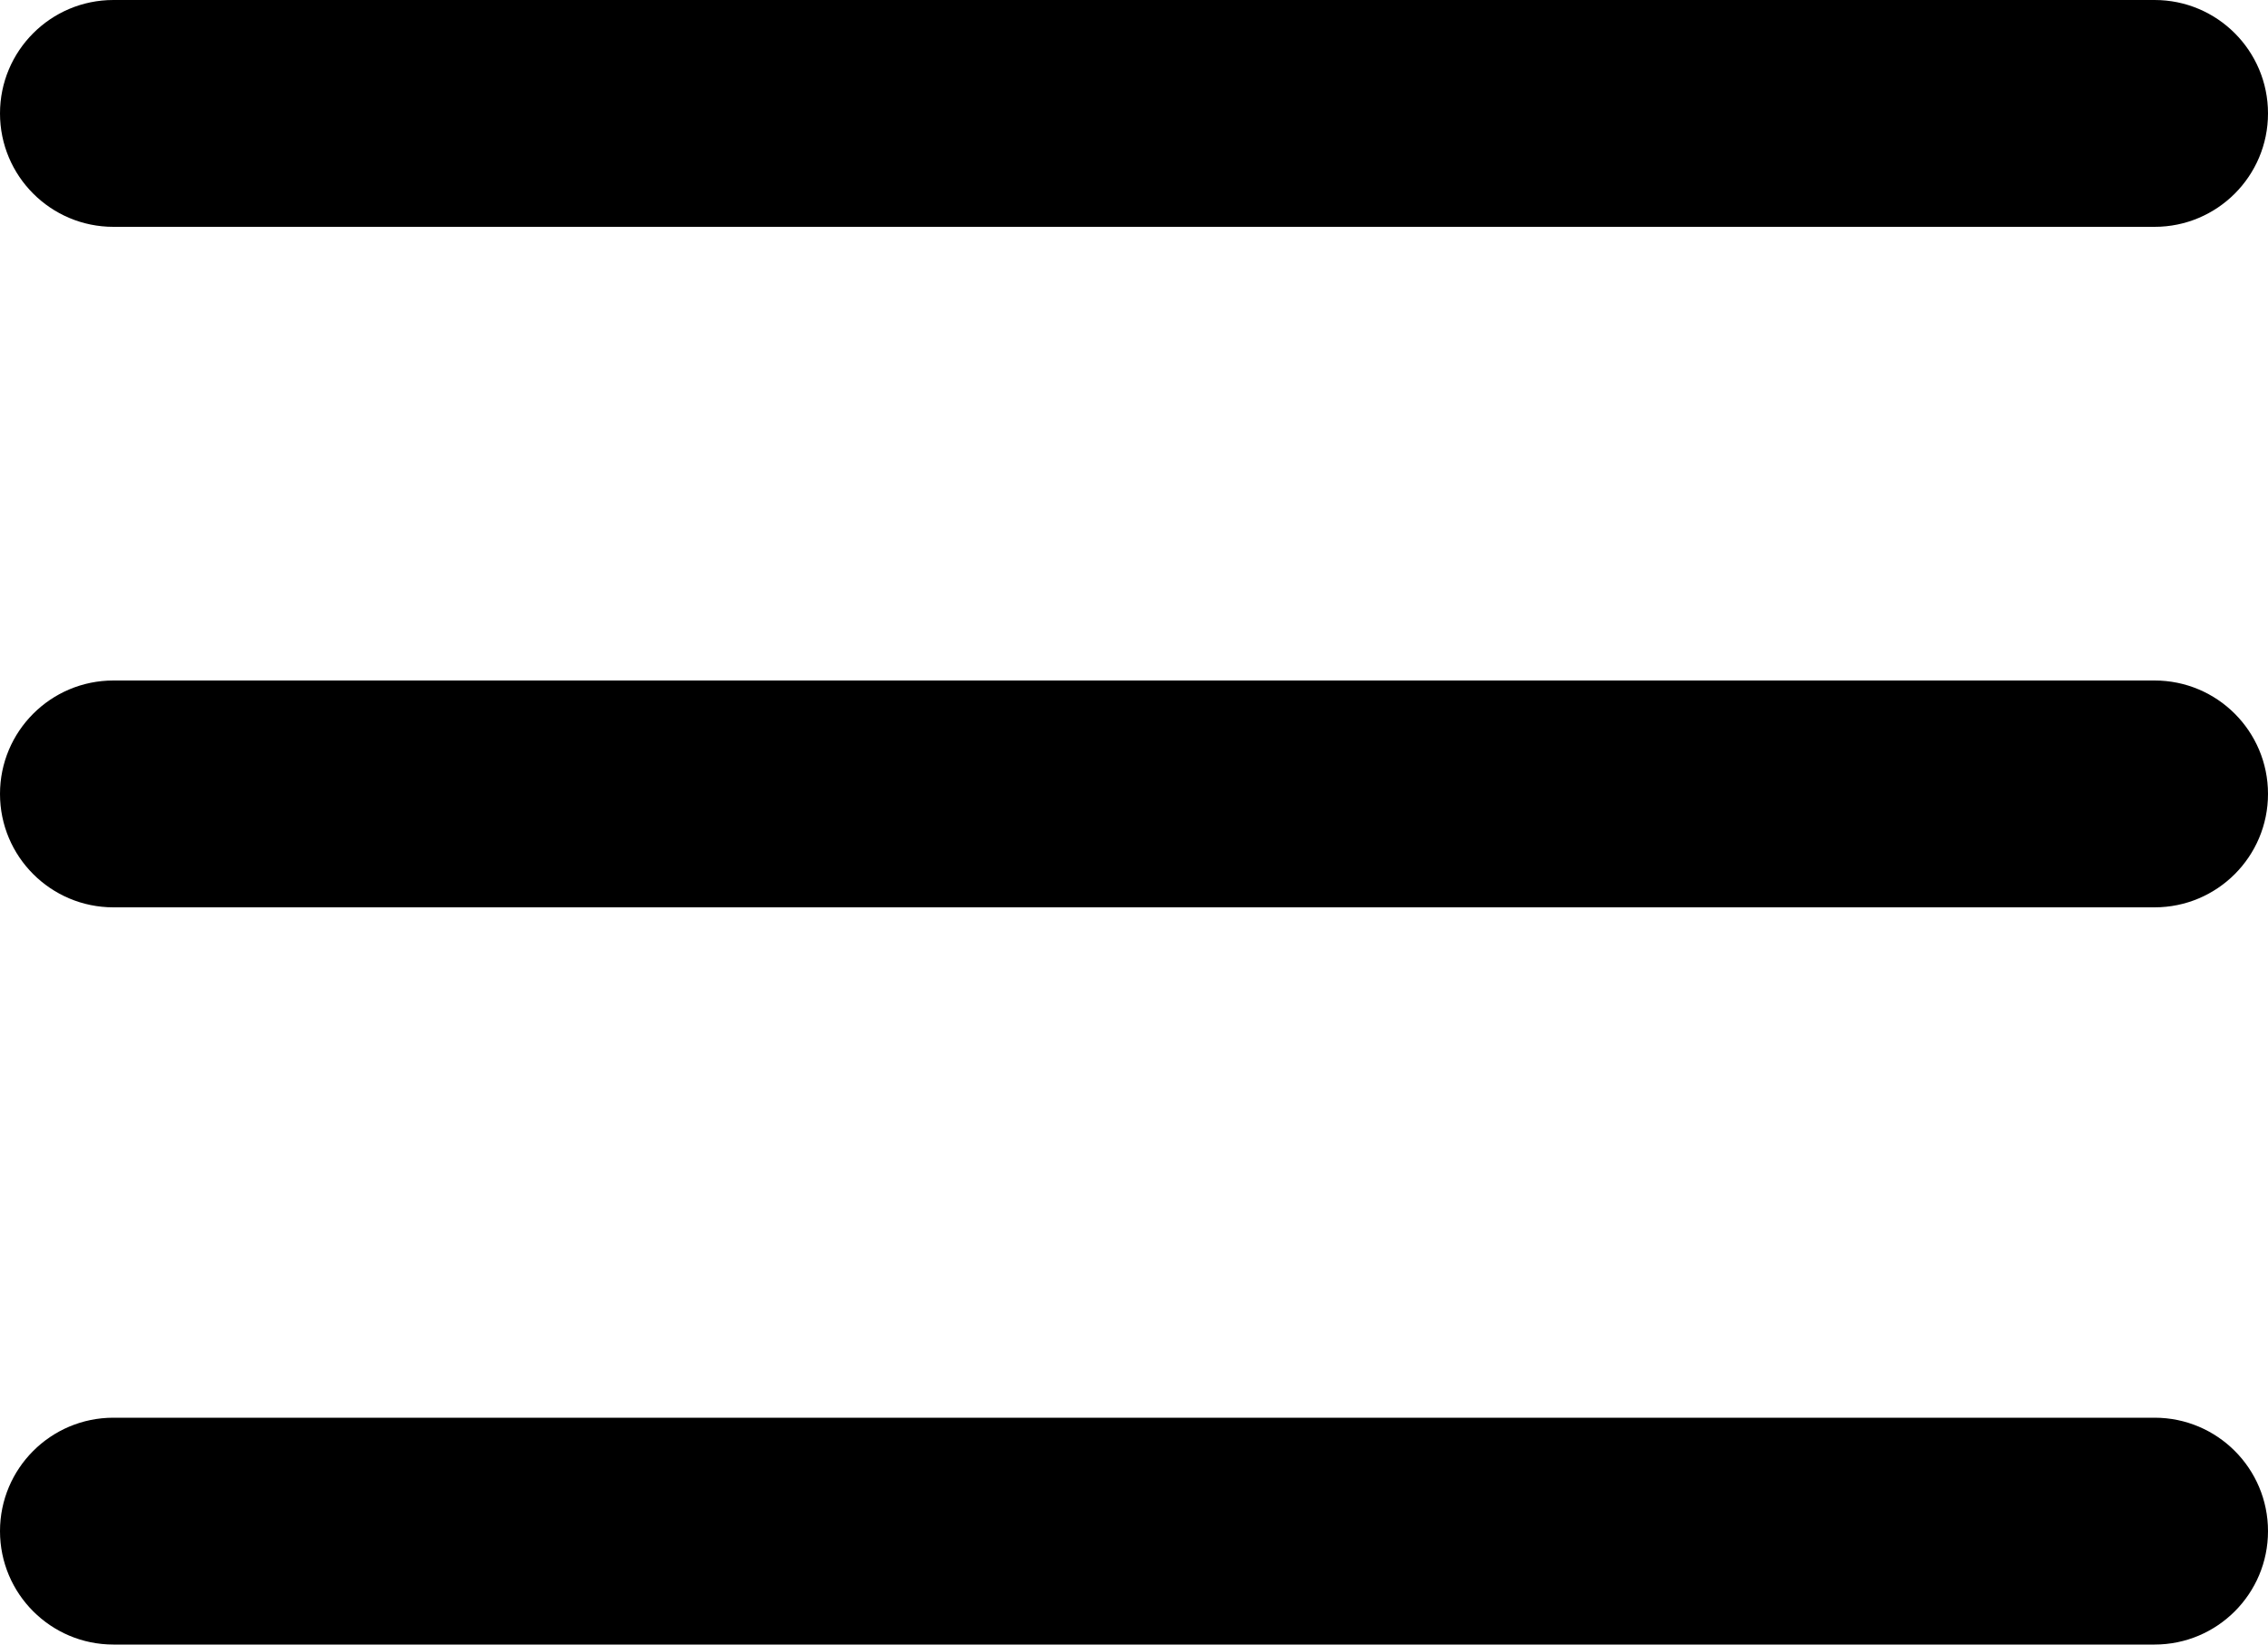
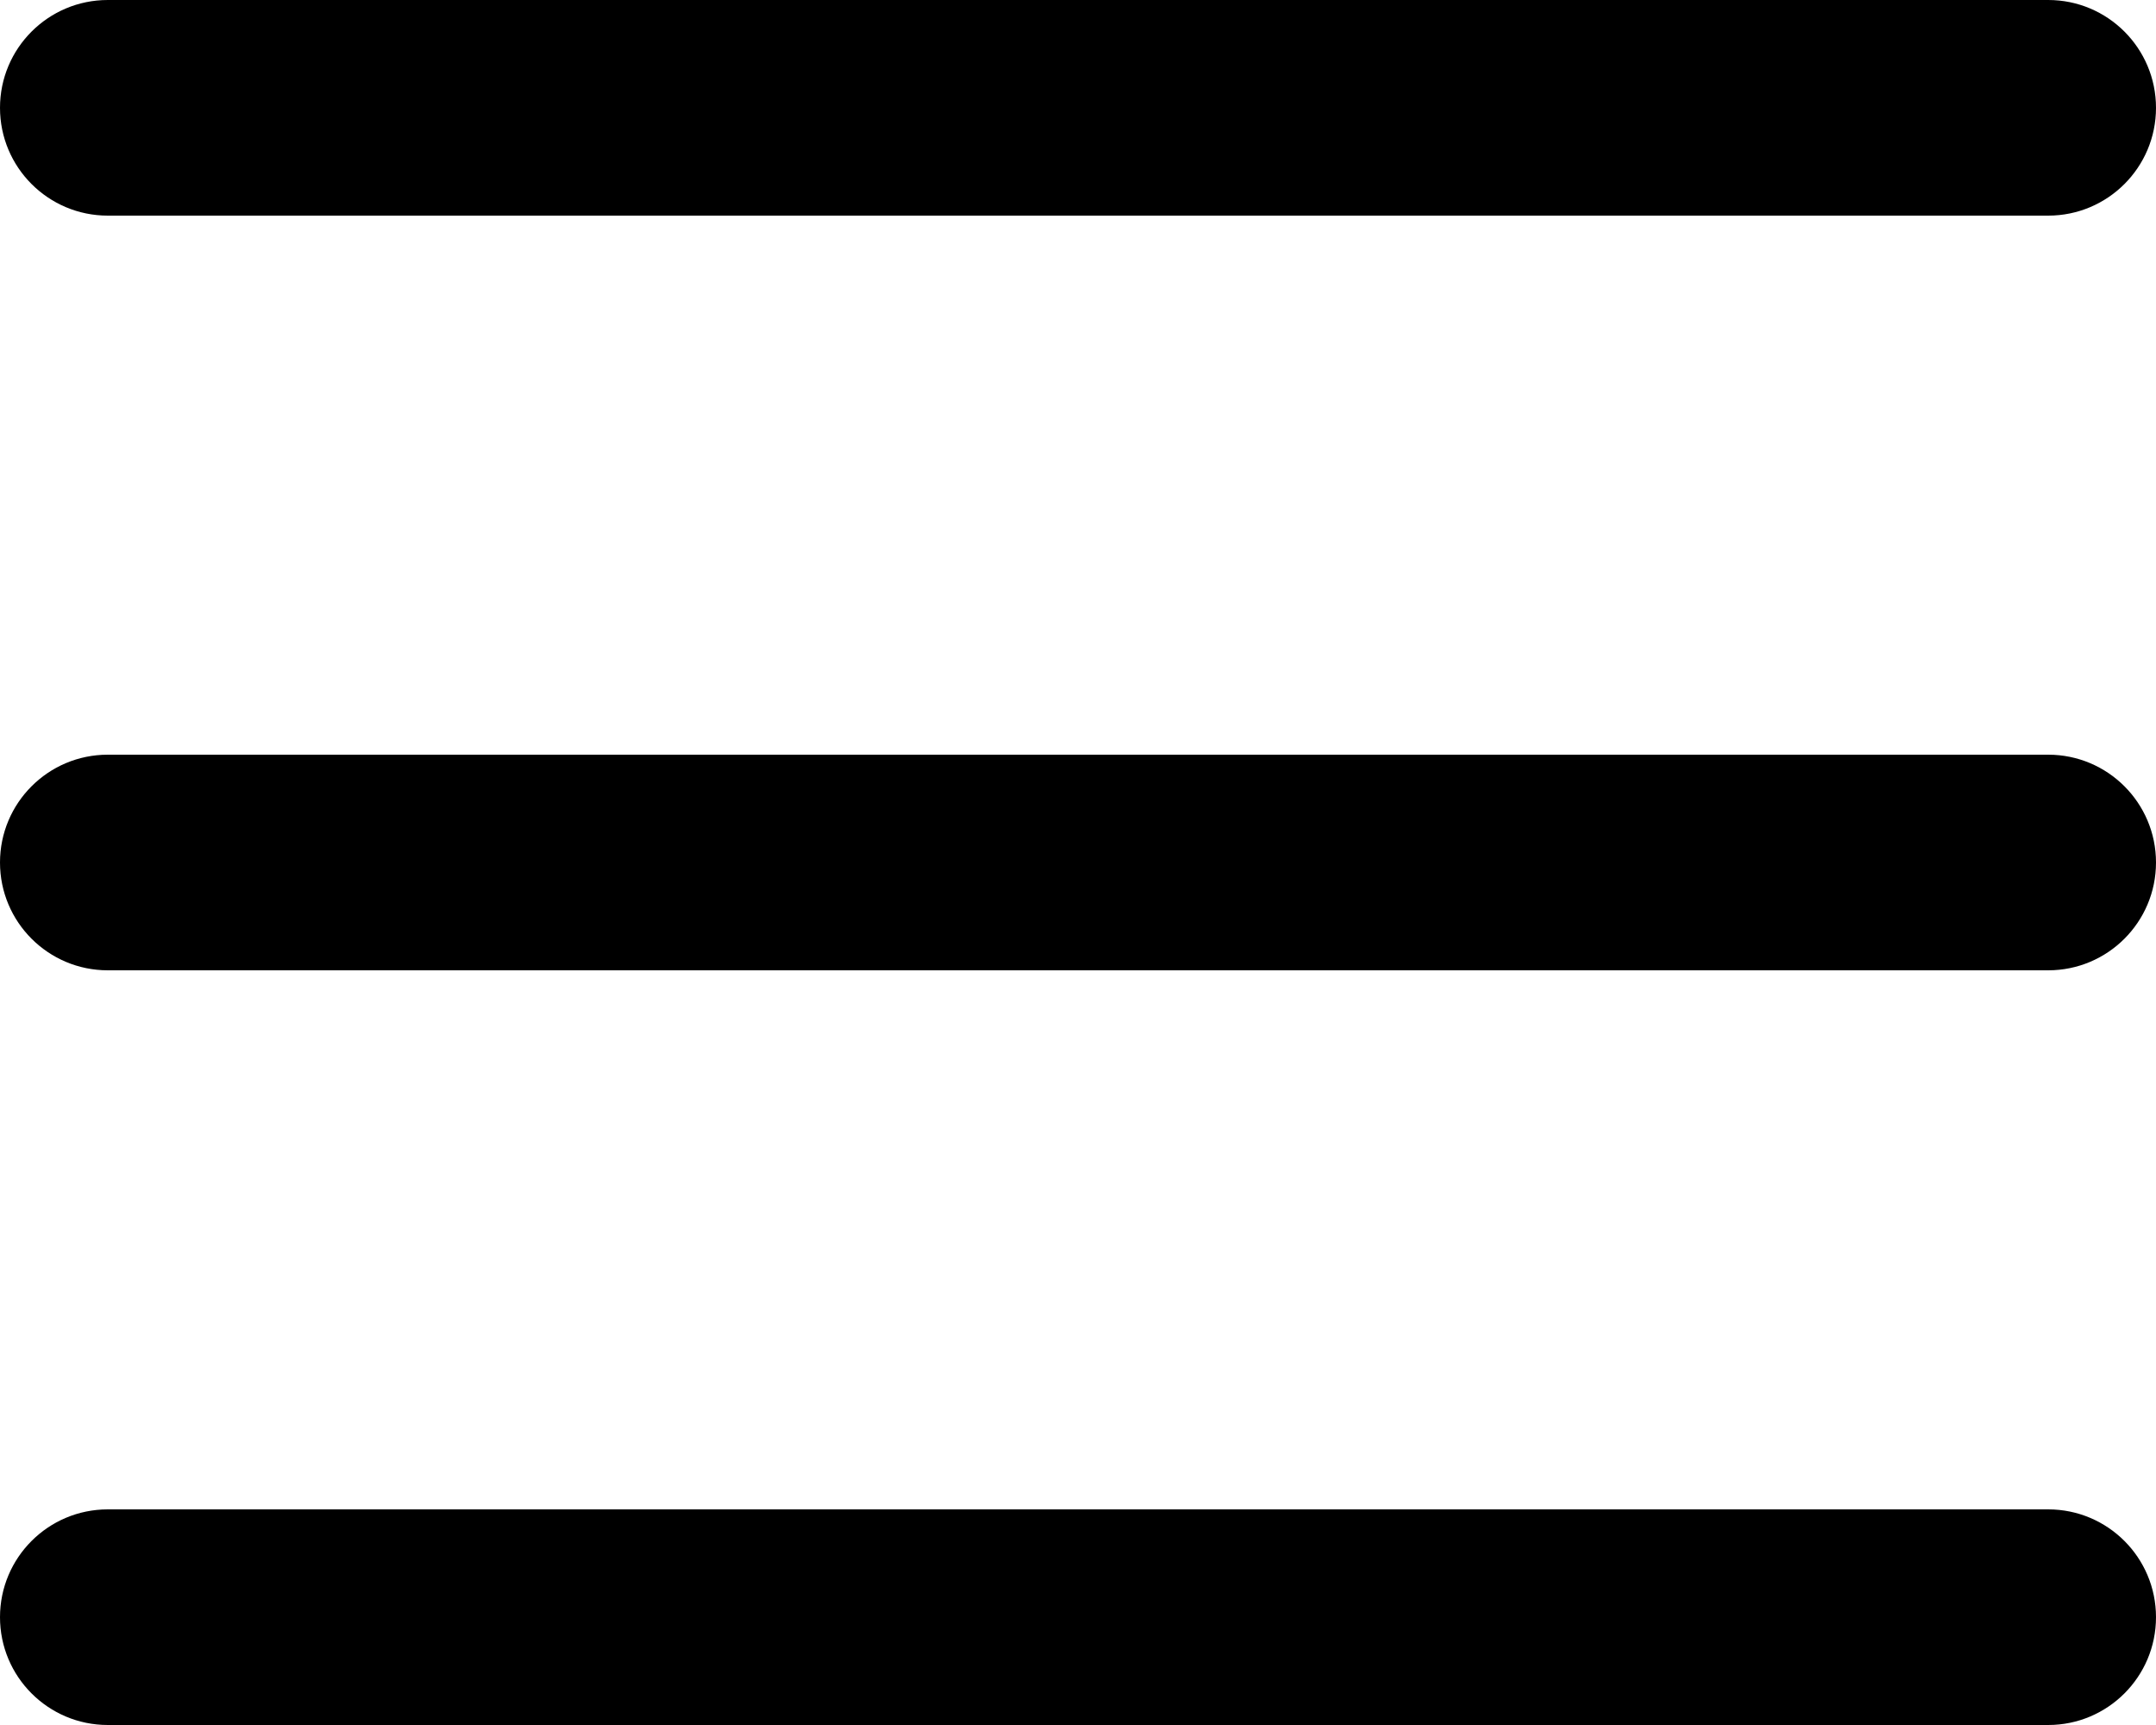
- <svg xmlns="http://www.w3.org/2000/svg" width="40" height="29" viewBox="0 0 40 29" fill="none">
+ <svg xmlns="http://www.w3.org/2000/svg" width="40" height="32" viewBox="0 0 40 32" fill="none">
  <rect width="40" height="4" rx="2" fill="black" />
-   <rect y="12" width="40" height="4" rx="2" fill="black" />
-   <rect y="25" width="40" height="4" rx="2" fill="black" />
+   <rect y="14" width="40" height="4" rx="2" fill="black" />
+   <rect y="28" width="40" height="4" rx="2" fill="black" />
</svg>
